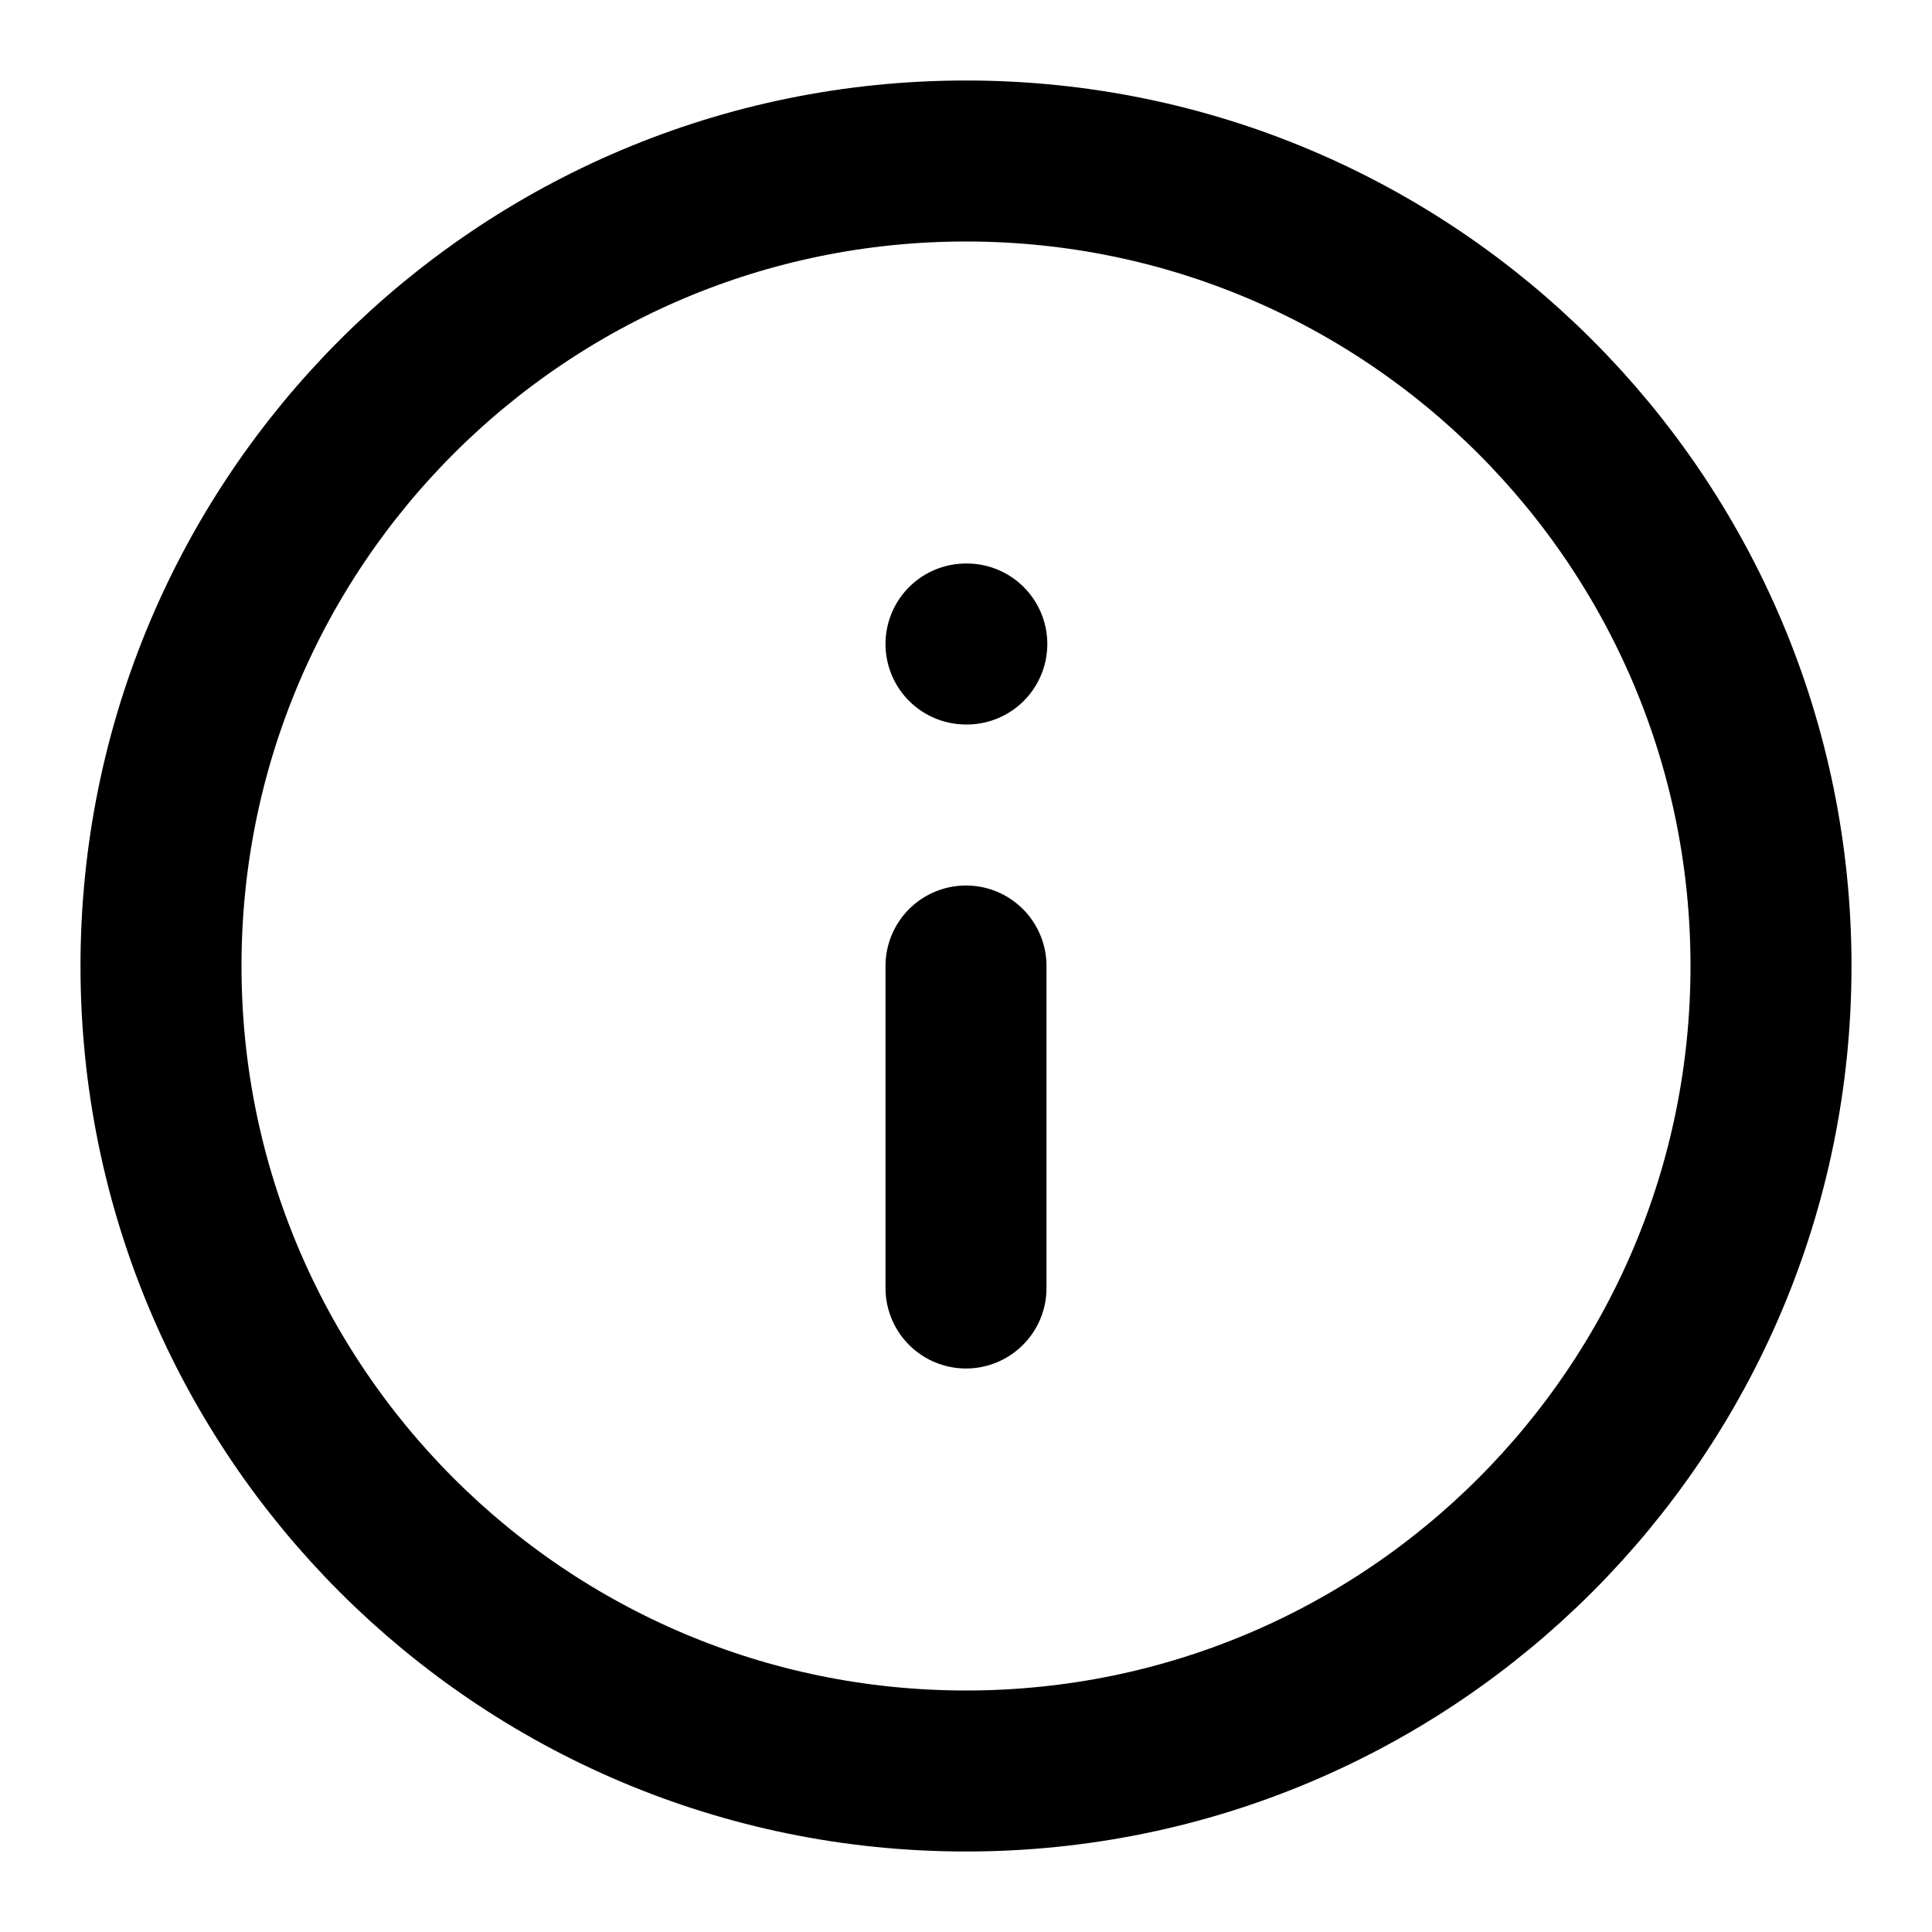
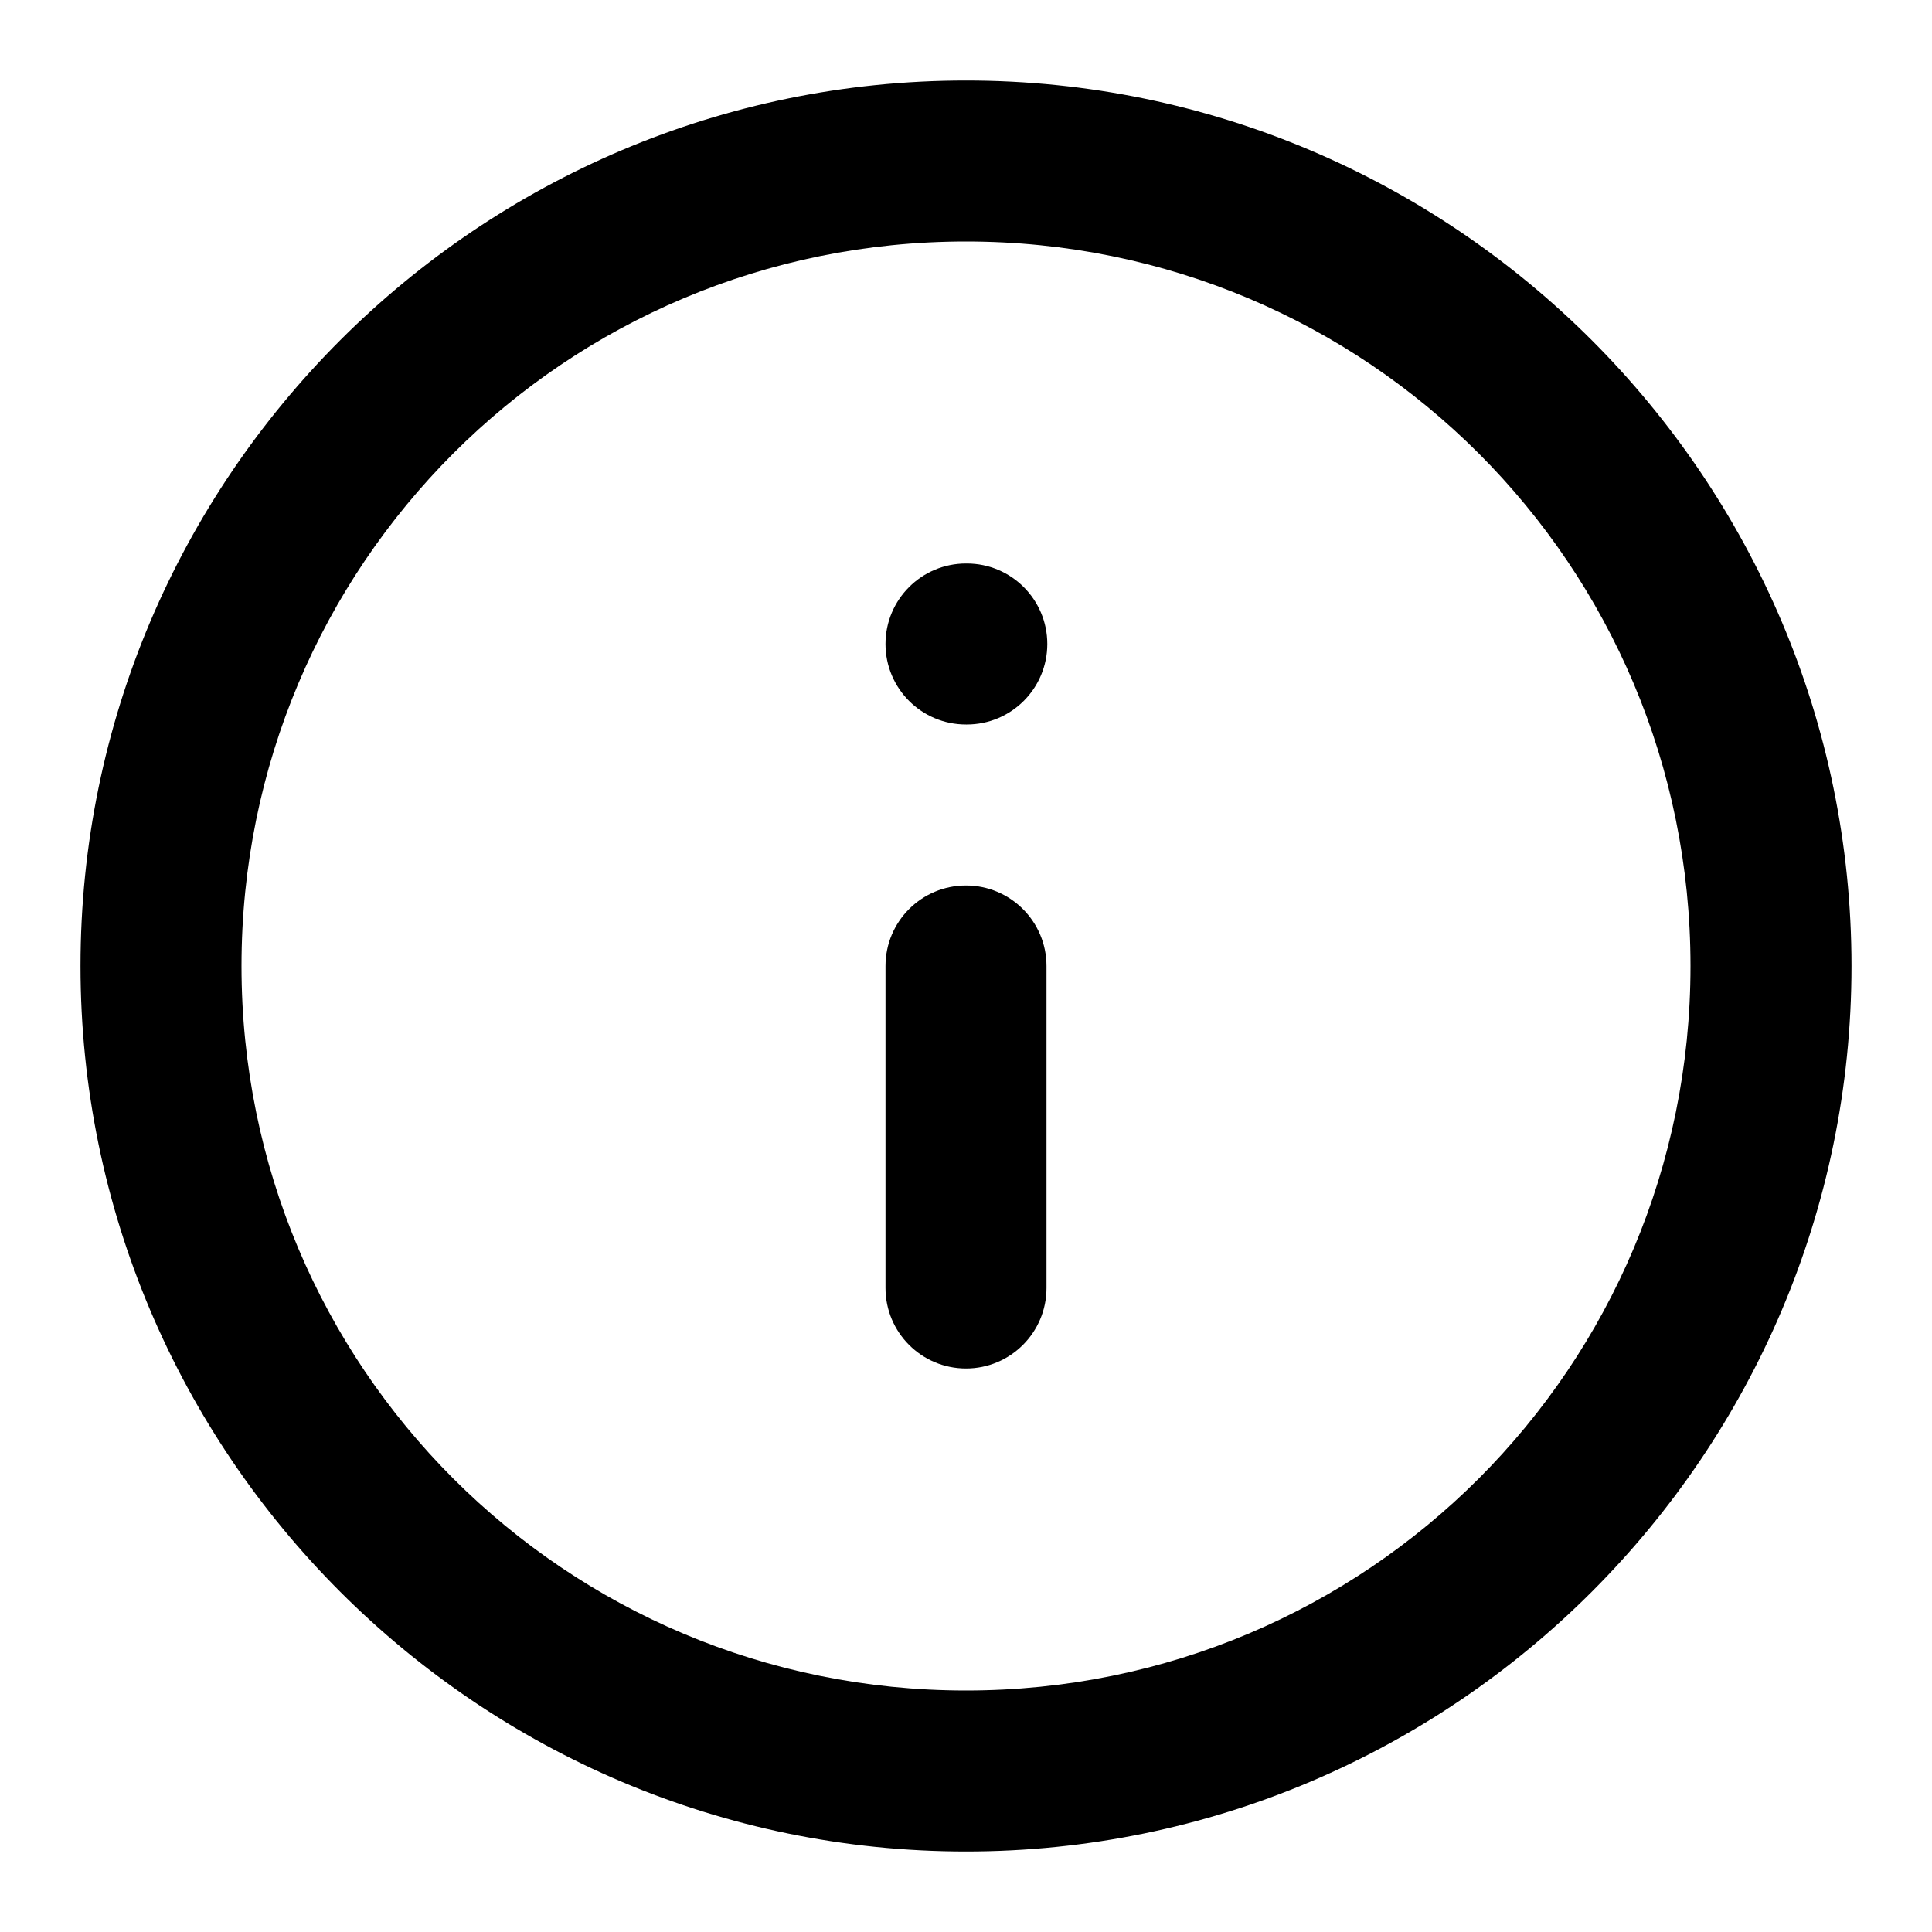
- <svg viewBox="0 0 24 24" width="24" height="24" stroke="currentColor" stroke-width="2" fill="none" stroke-linecap="round" stroke-linejoin="round">
-   <circle cx="12" cy="12" r="10" />
-   <line x1="12" y1="16" x2="12" y2="12" />
-   <line x1="12" y1="8" x2="12.01" y2="8" />
+ <svg xmlns="http://www.w3.org/2000/svg" viewBox="0 0 24 24">
+   <path d="M12 1C5.937 1 1 5.937 1 12s4.937 11 11 11 11-4.937 11-11S18.063 1 12 1m0 2c4.982 0 9 4.018 9 9s-4.018 9-9 9-9-4.018-9-9 4.018-9 9-9m0 4a1 1 0 0 0-1 1 1 1 0 0 0 1 1h.01a1 1 0 0 0 1-1 1 1 0 0 0-1-1zm0 4a1 1 0 0 0-1 1v4a1 1 0 0 0 1 1 1 1 0 0 0 1-1v-4a1 1 0 0 0-1-1" />
</svg>
